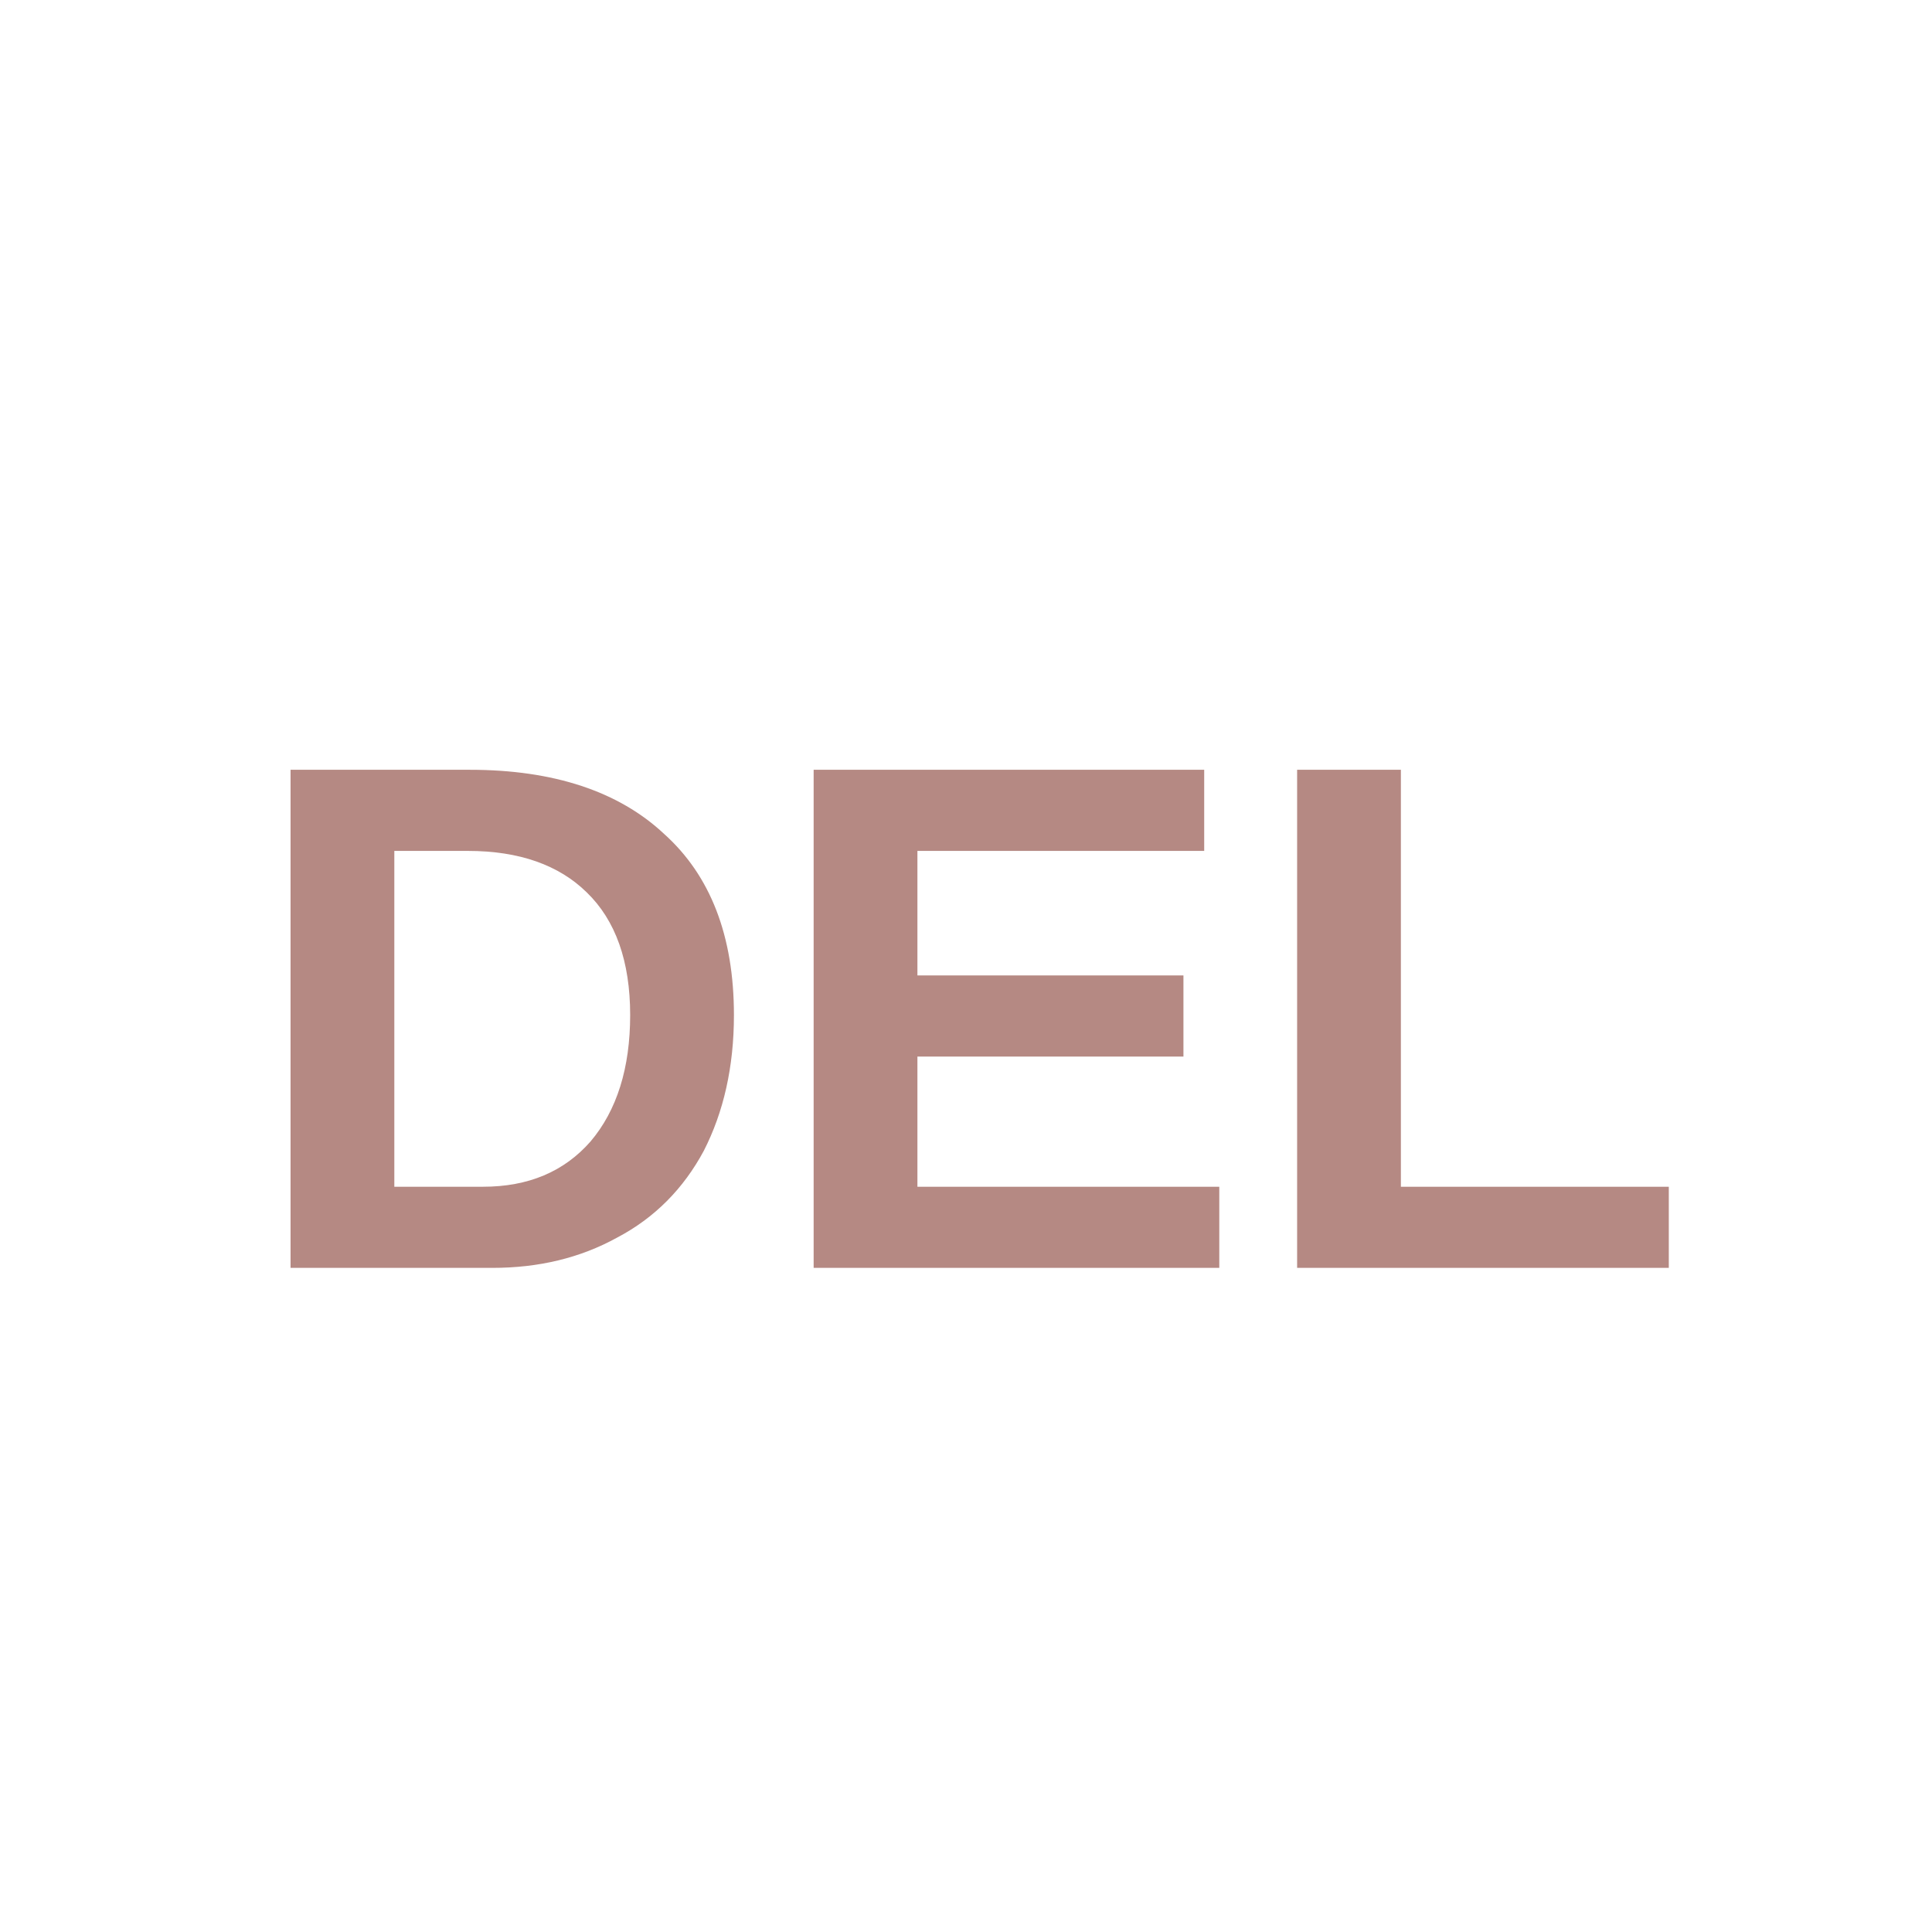
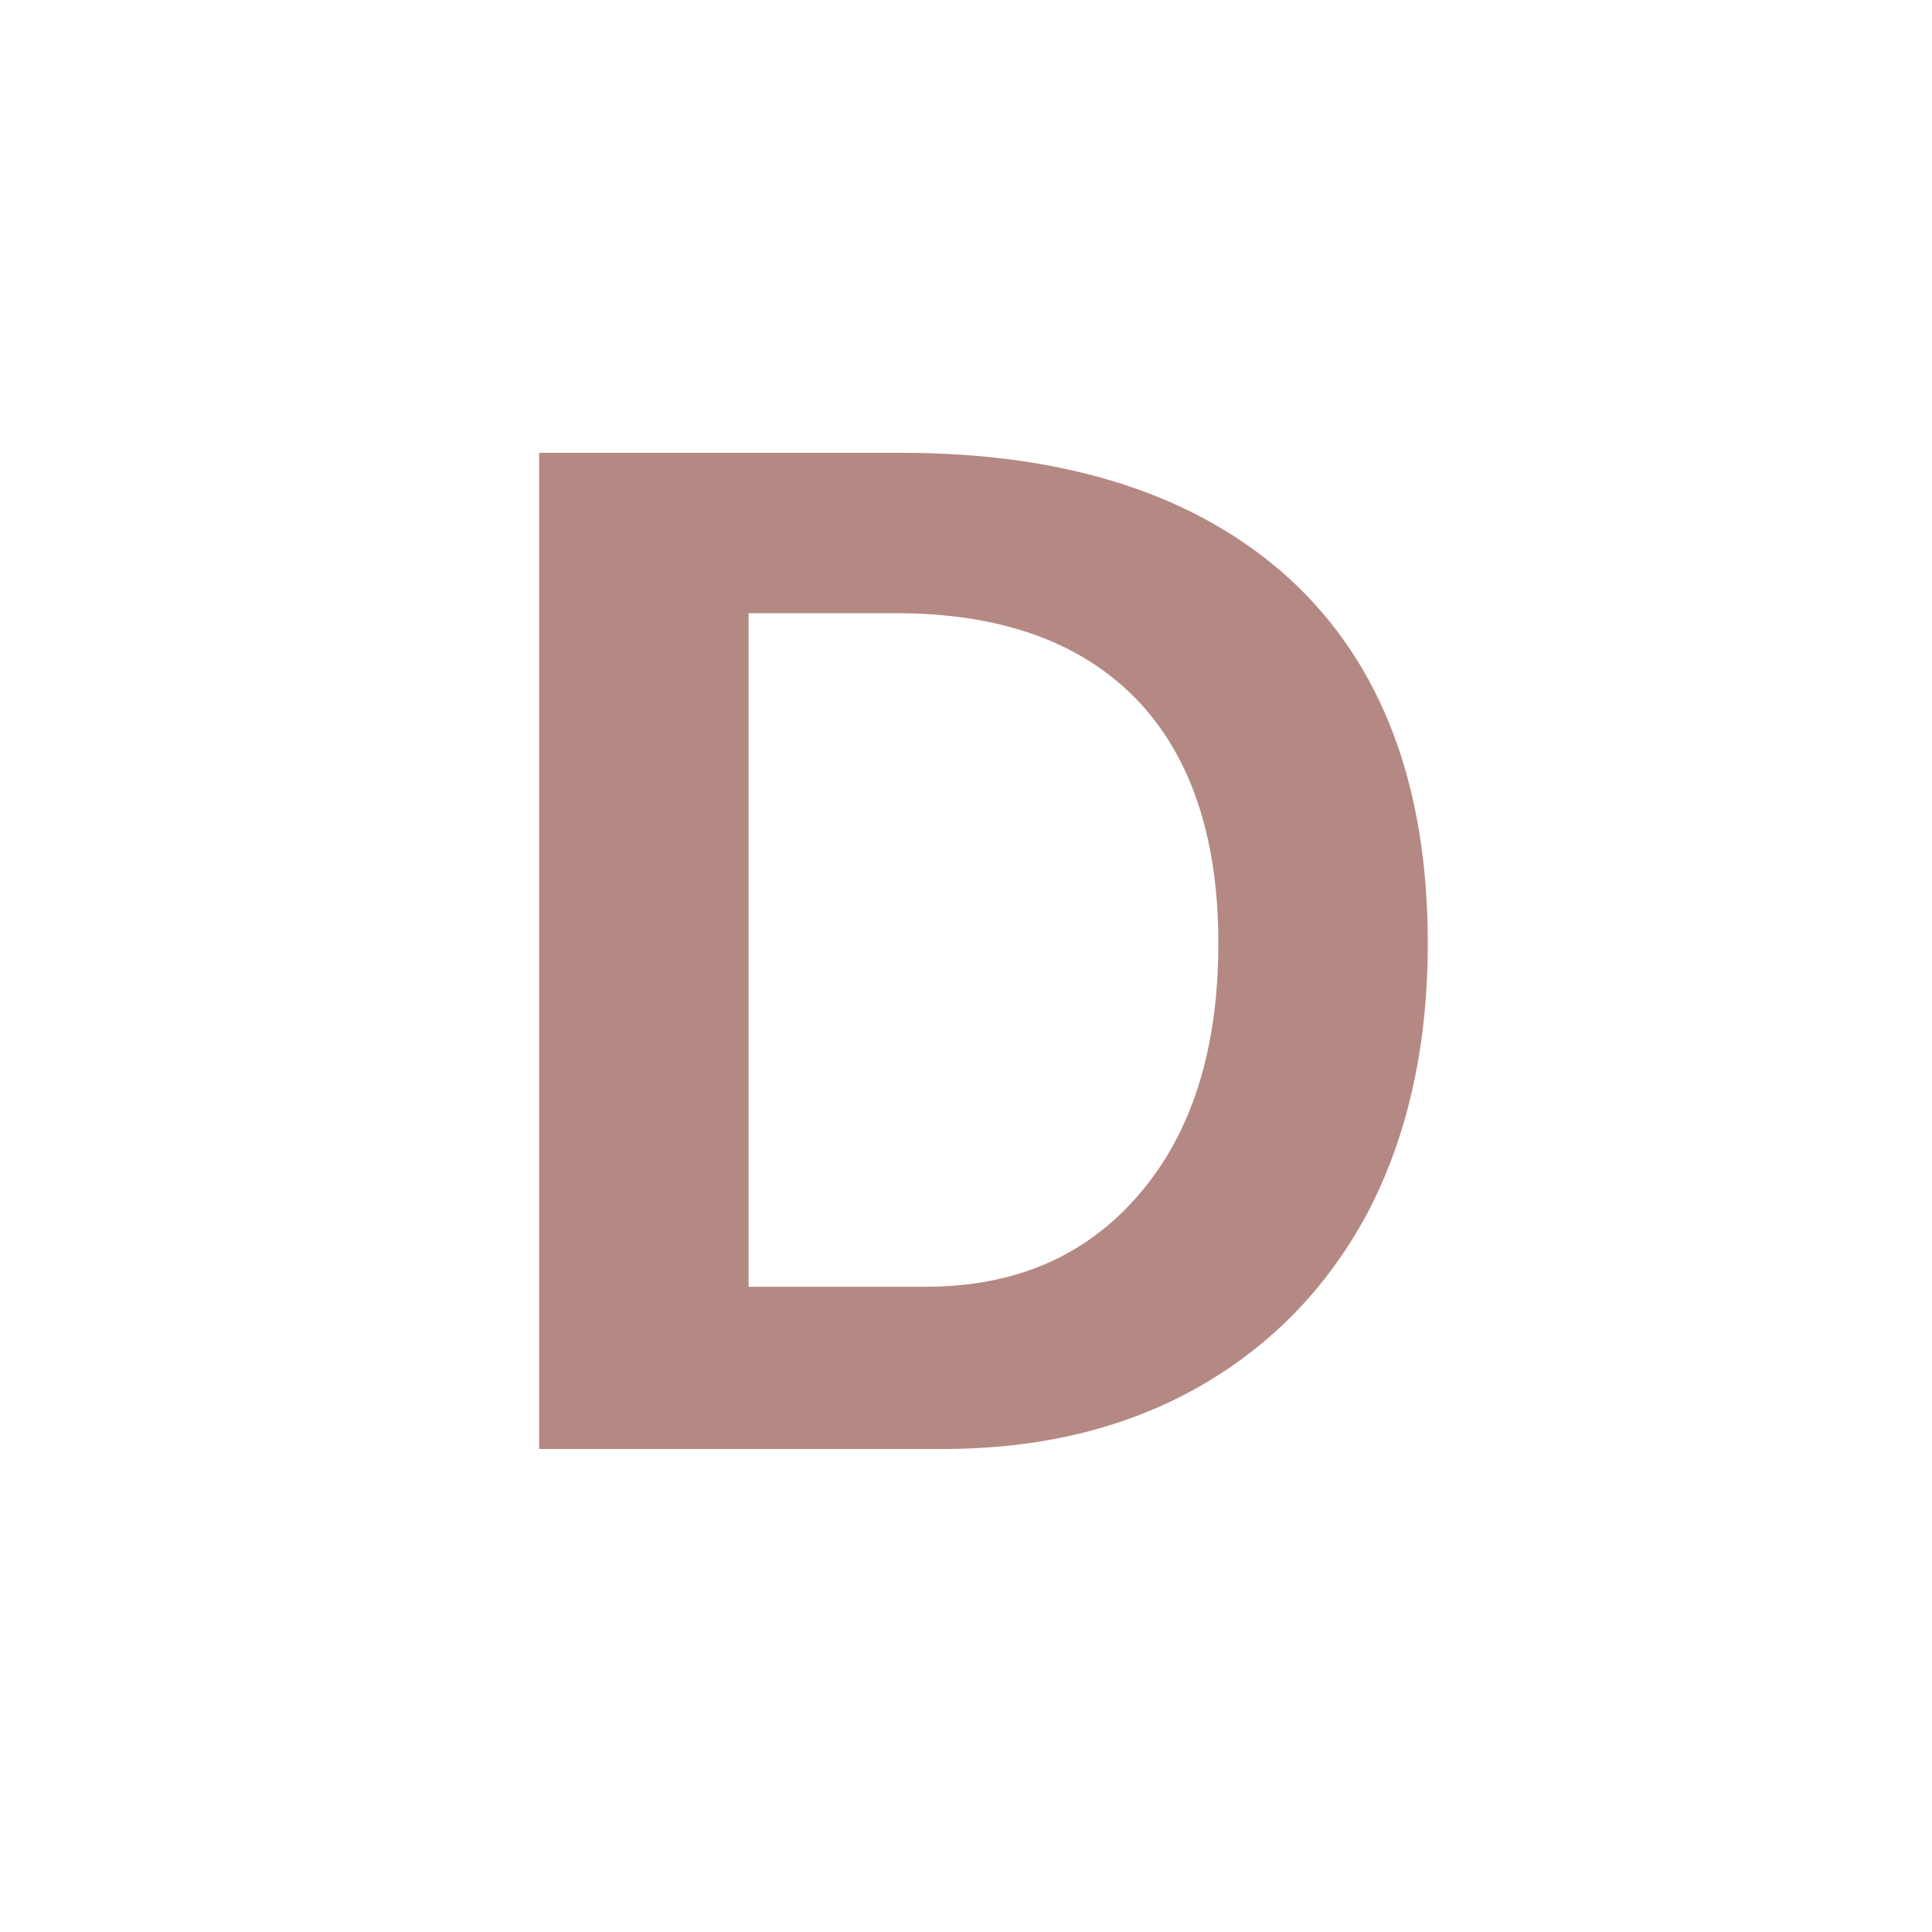
<svg xmlns="http://www.w3.org/2000/svg" width="16" height="16" viewBox="0 0 16 16">
-   <text x="8" y="10.5" text-anchor="middle" font-family="Arial, sans-serif" font-size="6" font-weight="700" fill="#B58983">DEL</text>
+   <text x="8" y="12" text-anchor="middle" font-family="Arial, sans-serif" font-size="12" font-weight="700" fill="#B58983">D</text>
</svg>
